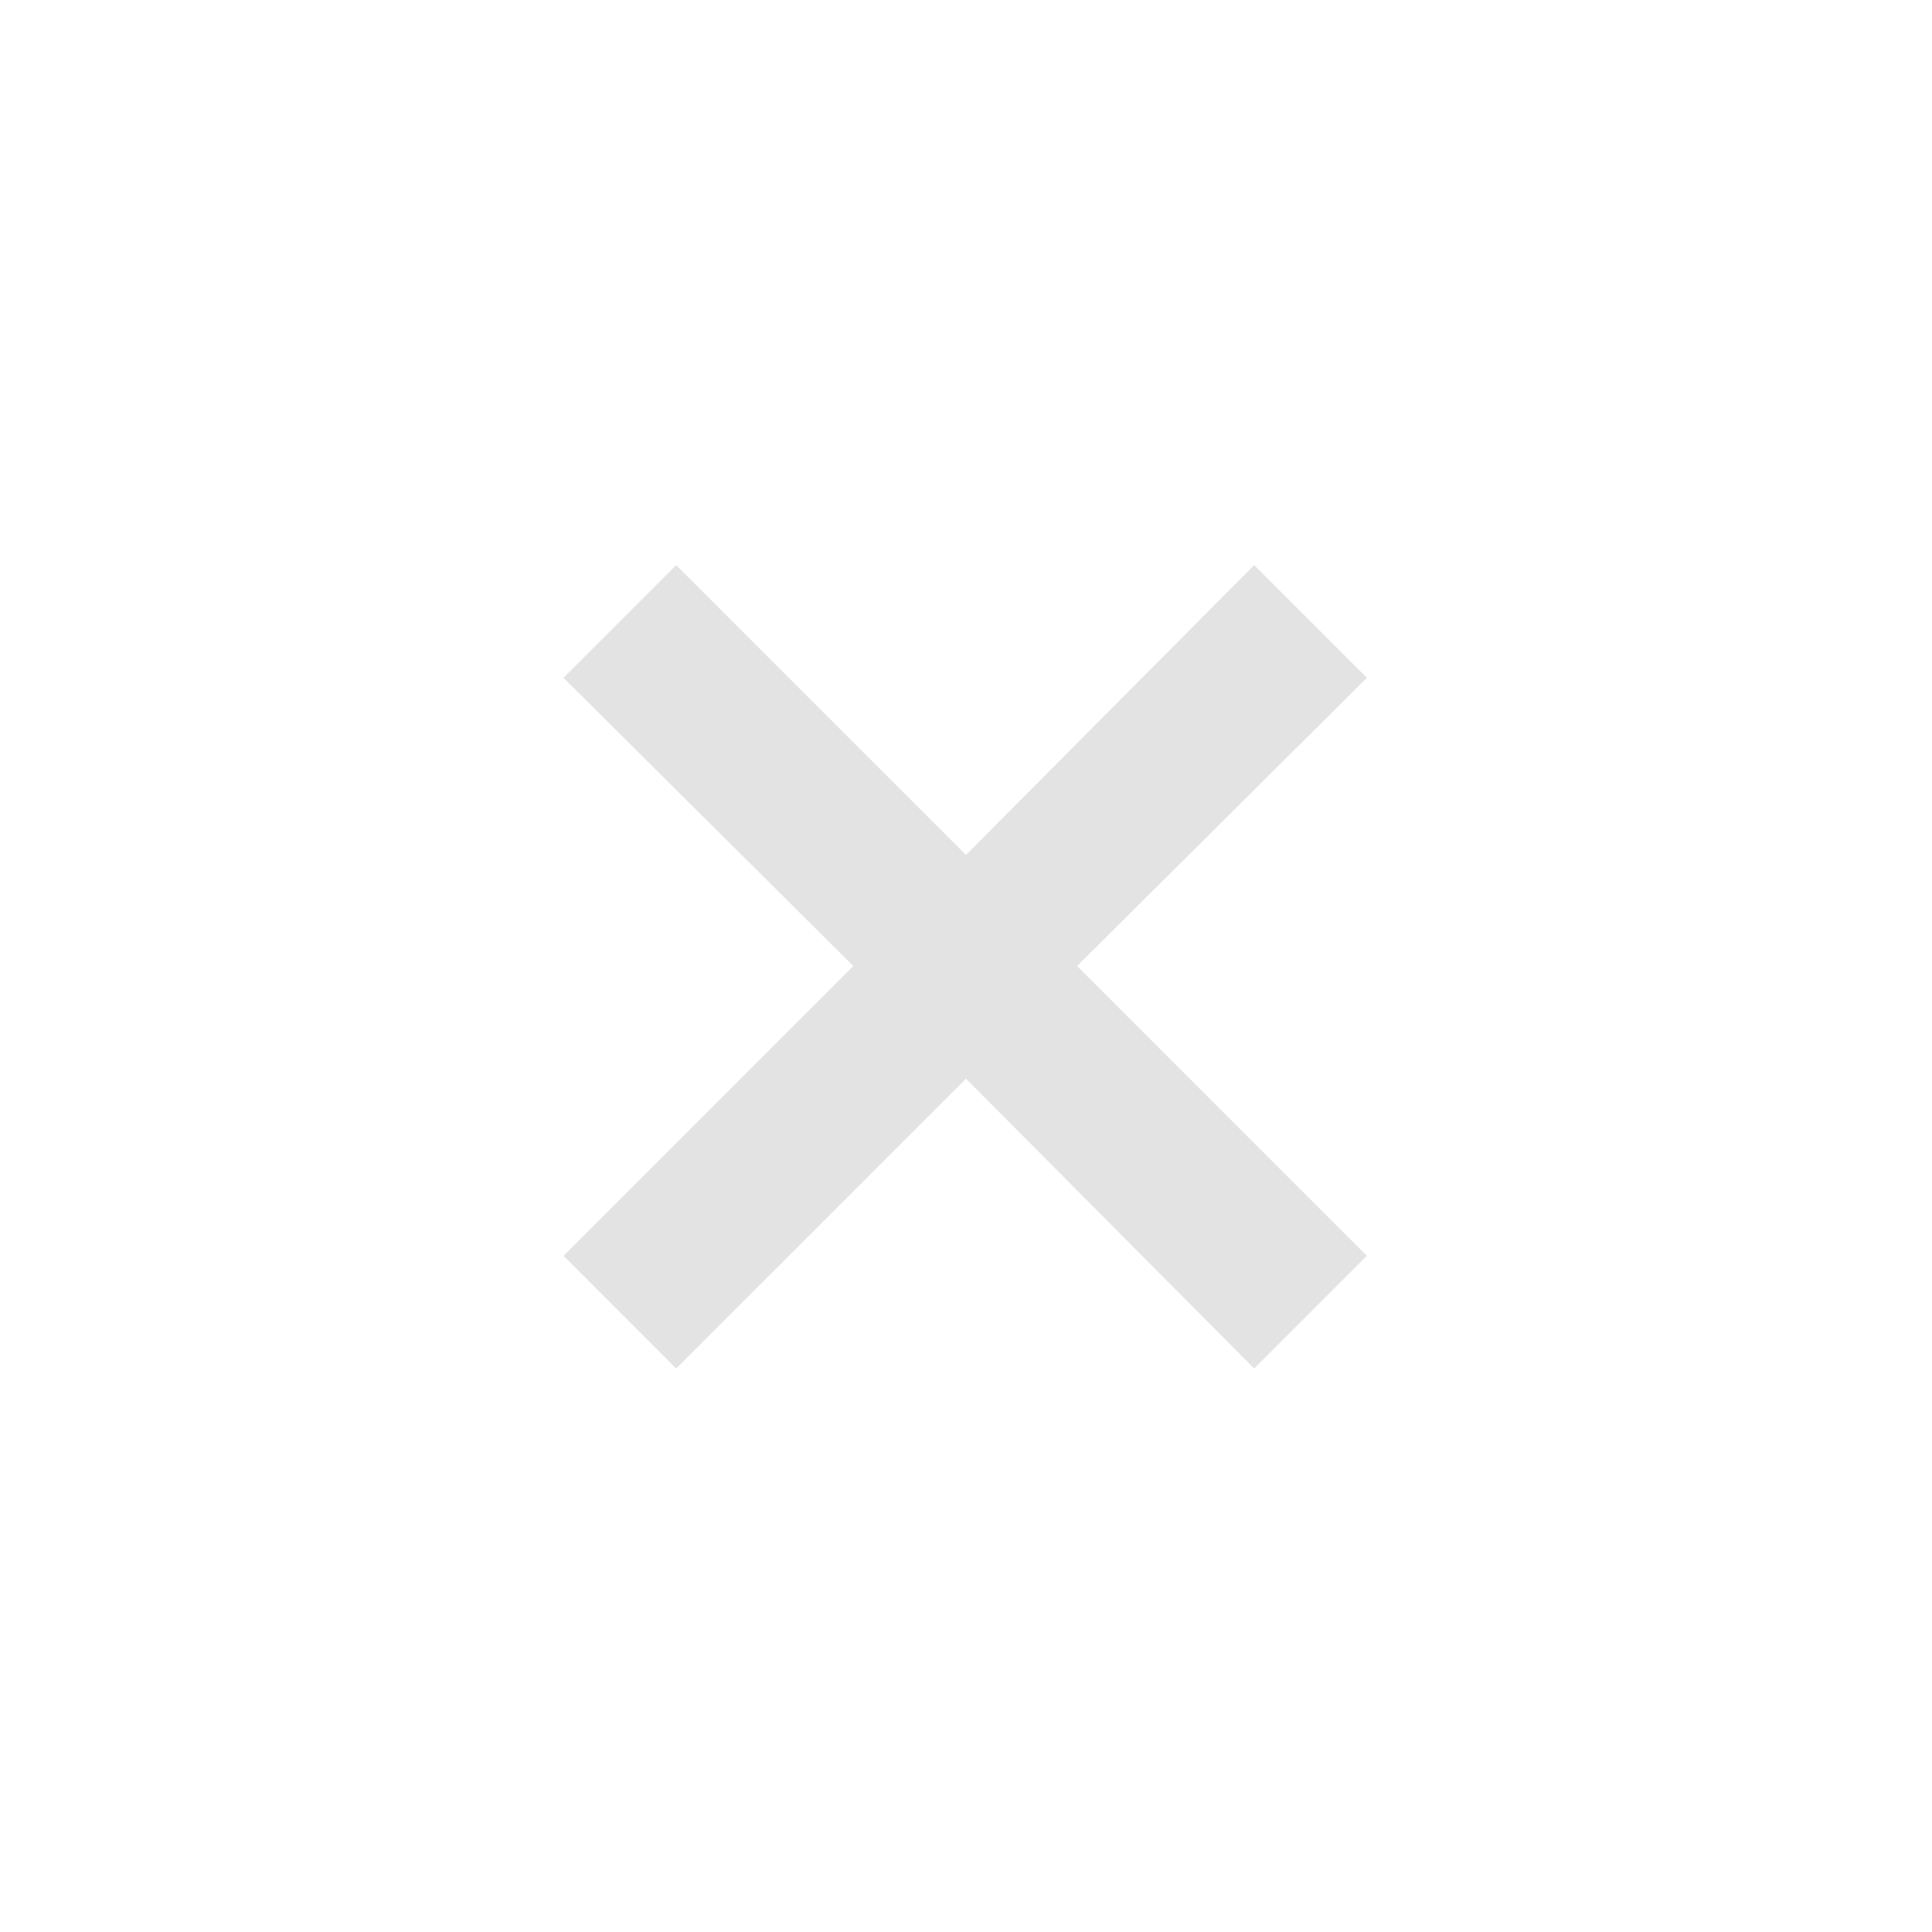
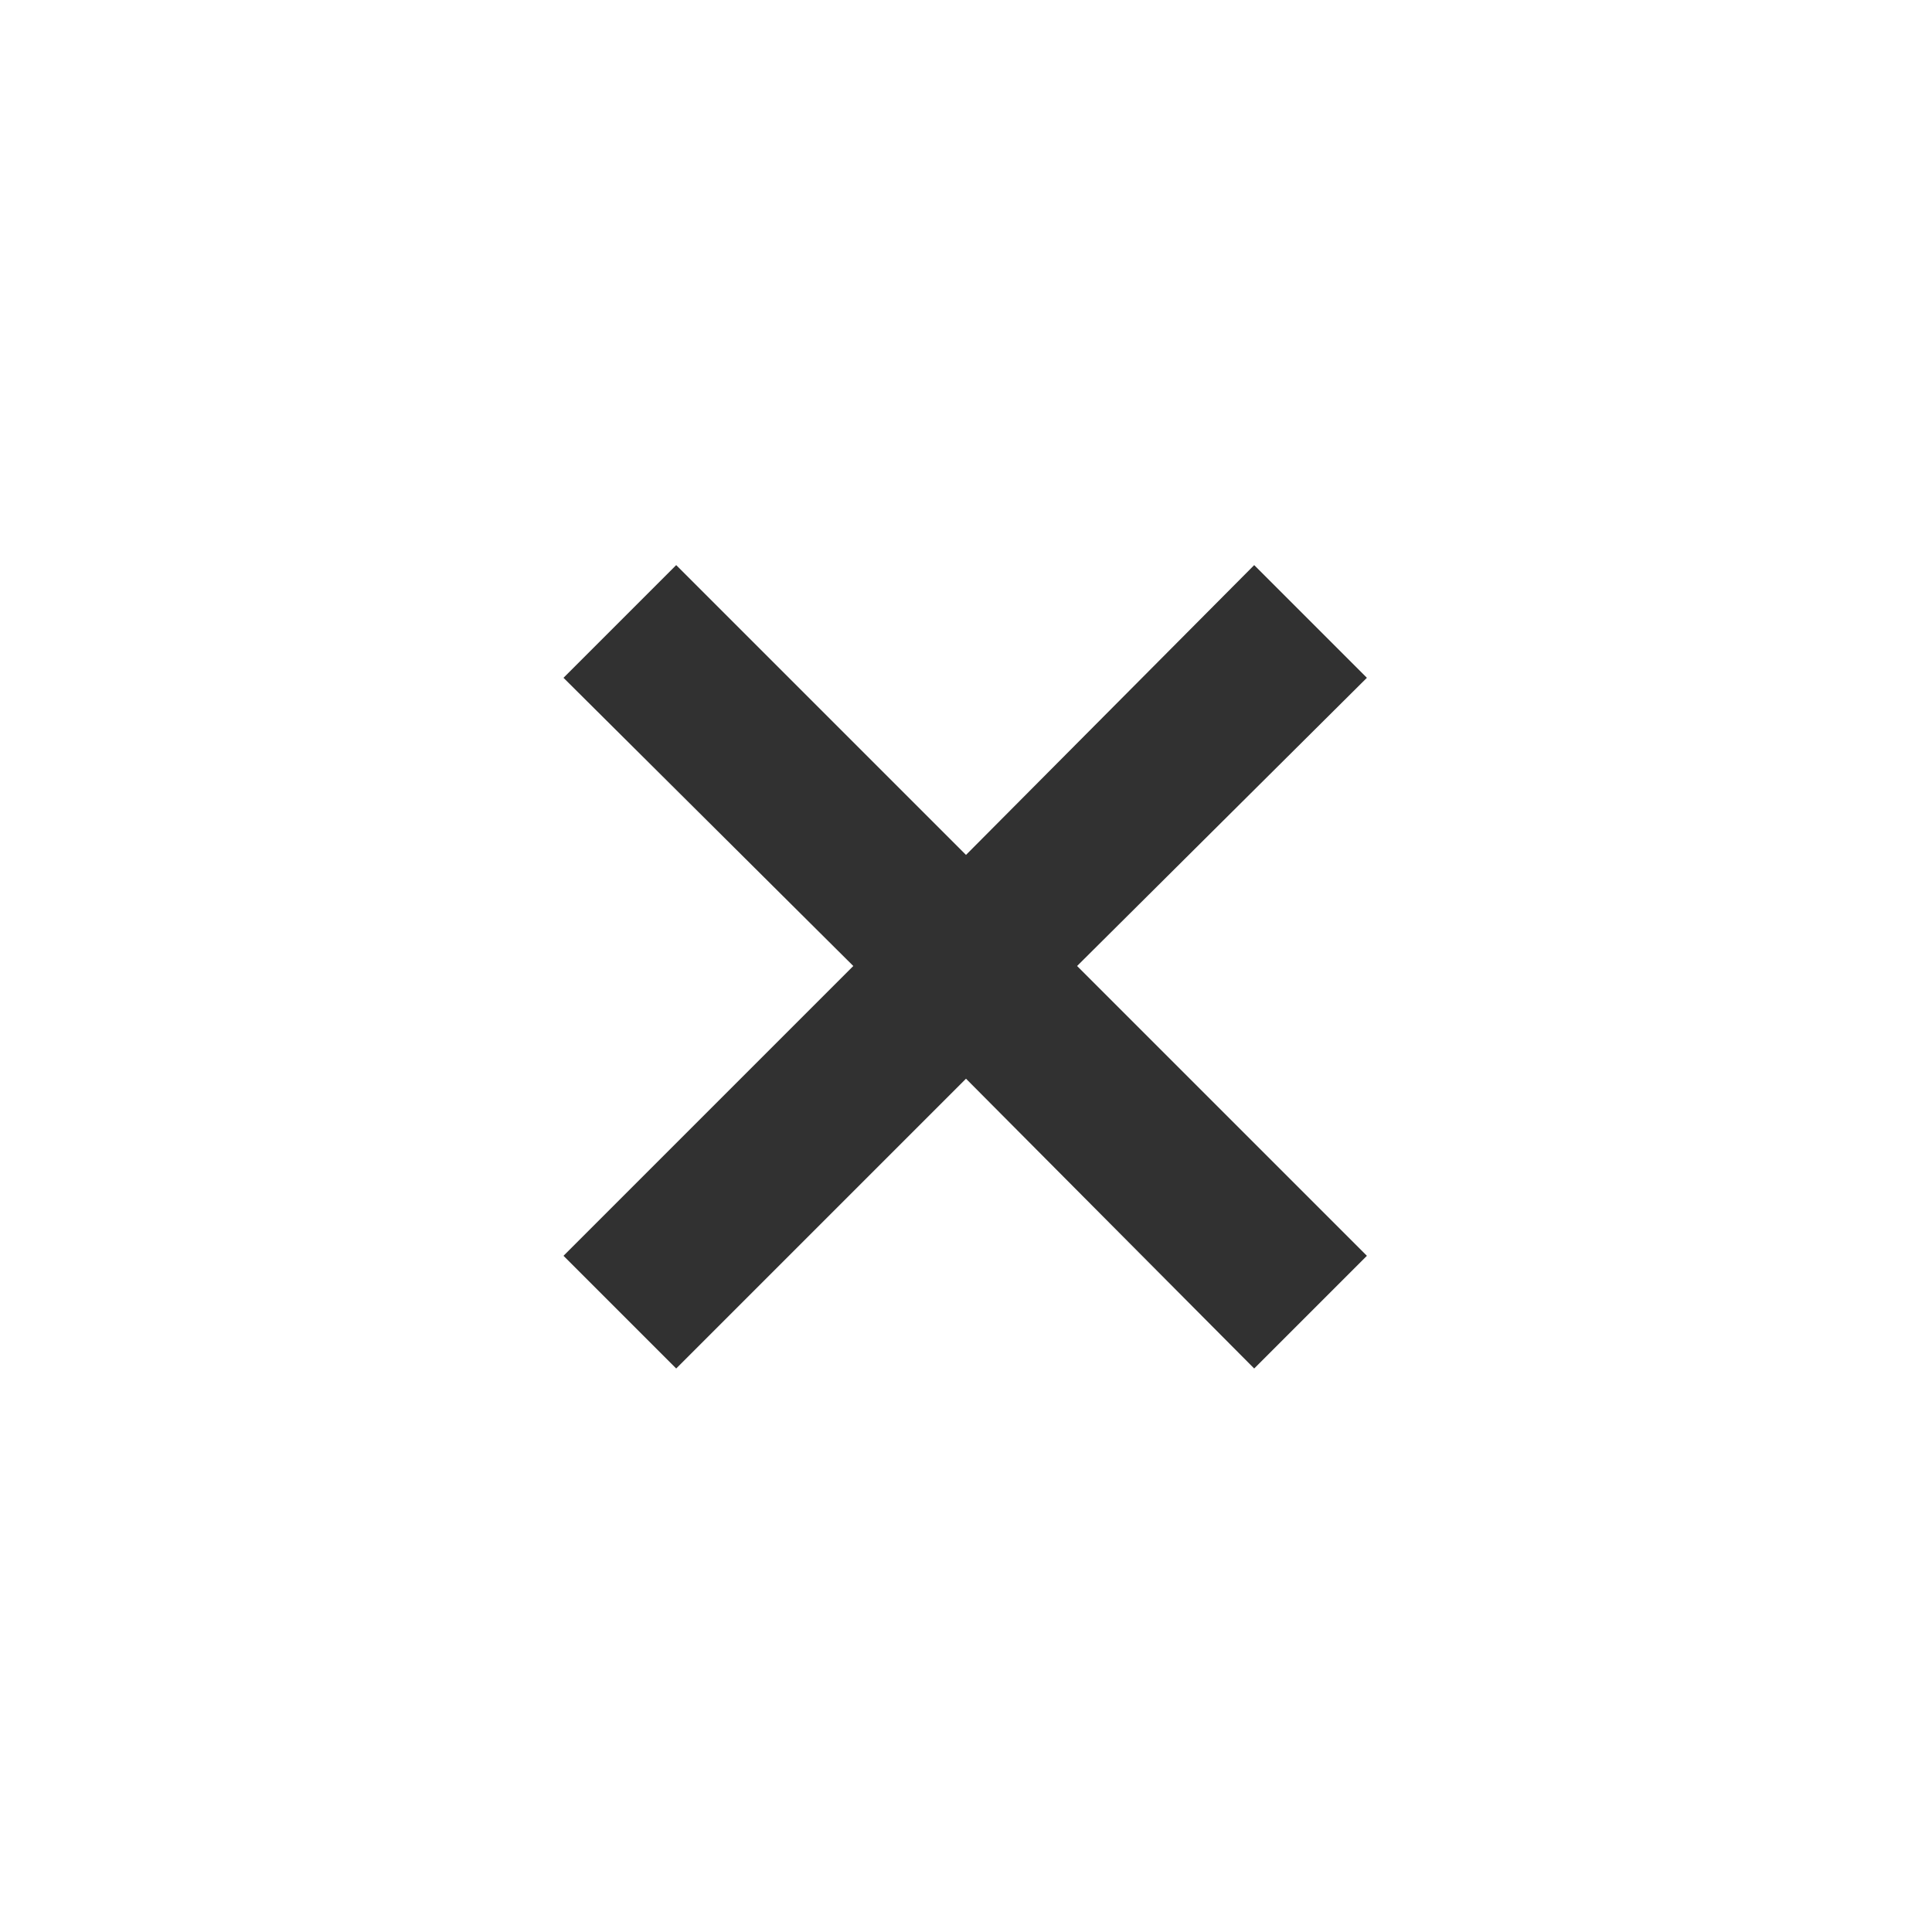
- <svg xmlns="http://www.w3.org/2000/svg" viewBox="0 0 24 24" fill="#e3e3e3">
+ <svg xmlns="http://www.w3.org/2000/svg" viewBox="0 0 24 24" fill="#313131">
  <path d="M8.4,17L7,15.6L10.6,12L7,8.42l1.4-1.4l3.6,3.6l3.58-3.6l1.4,1.4L13.38,12l3.6,3.6L15.58,17L12,13.4L8.4,17Z" />
</svg>
